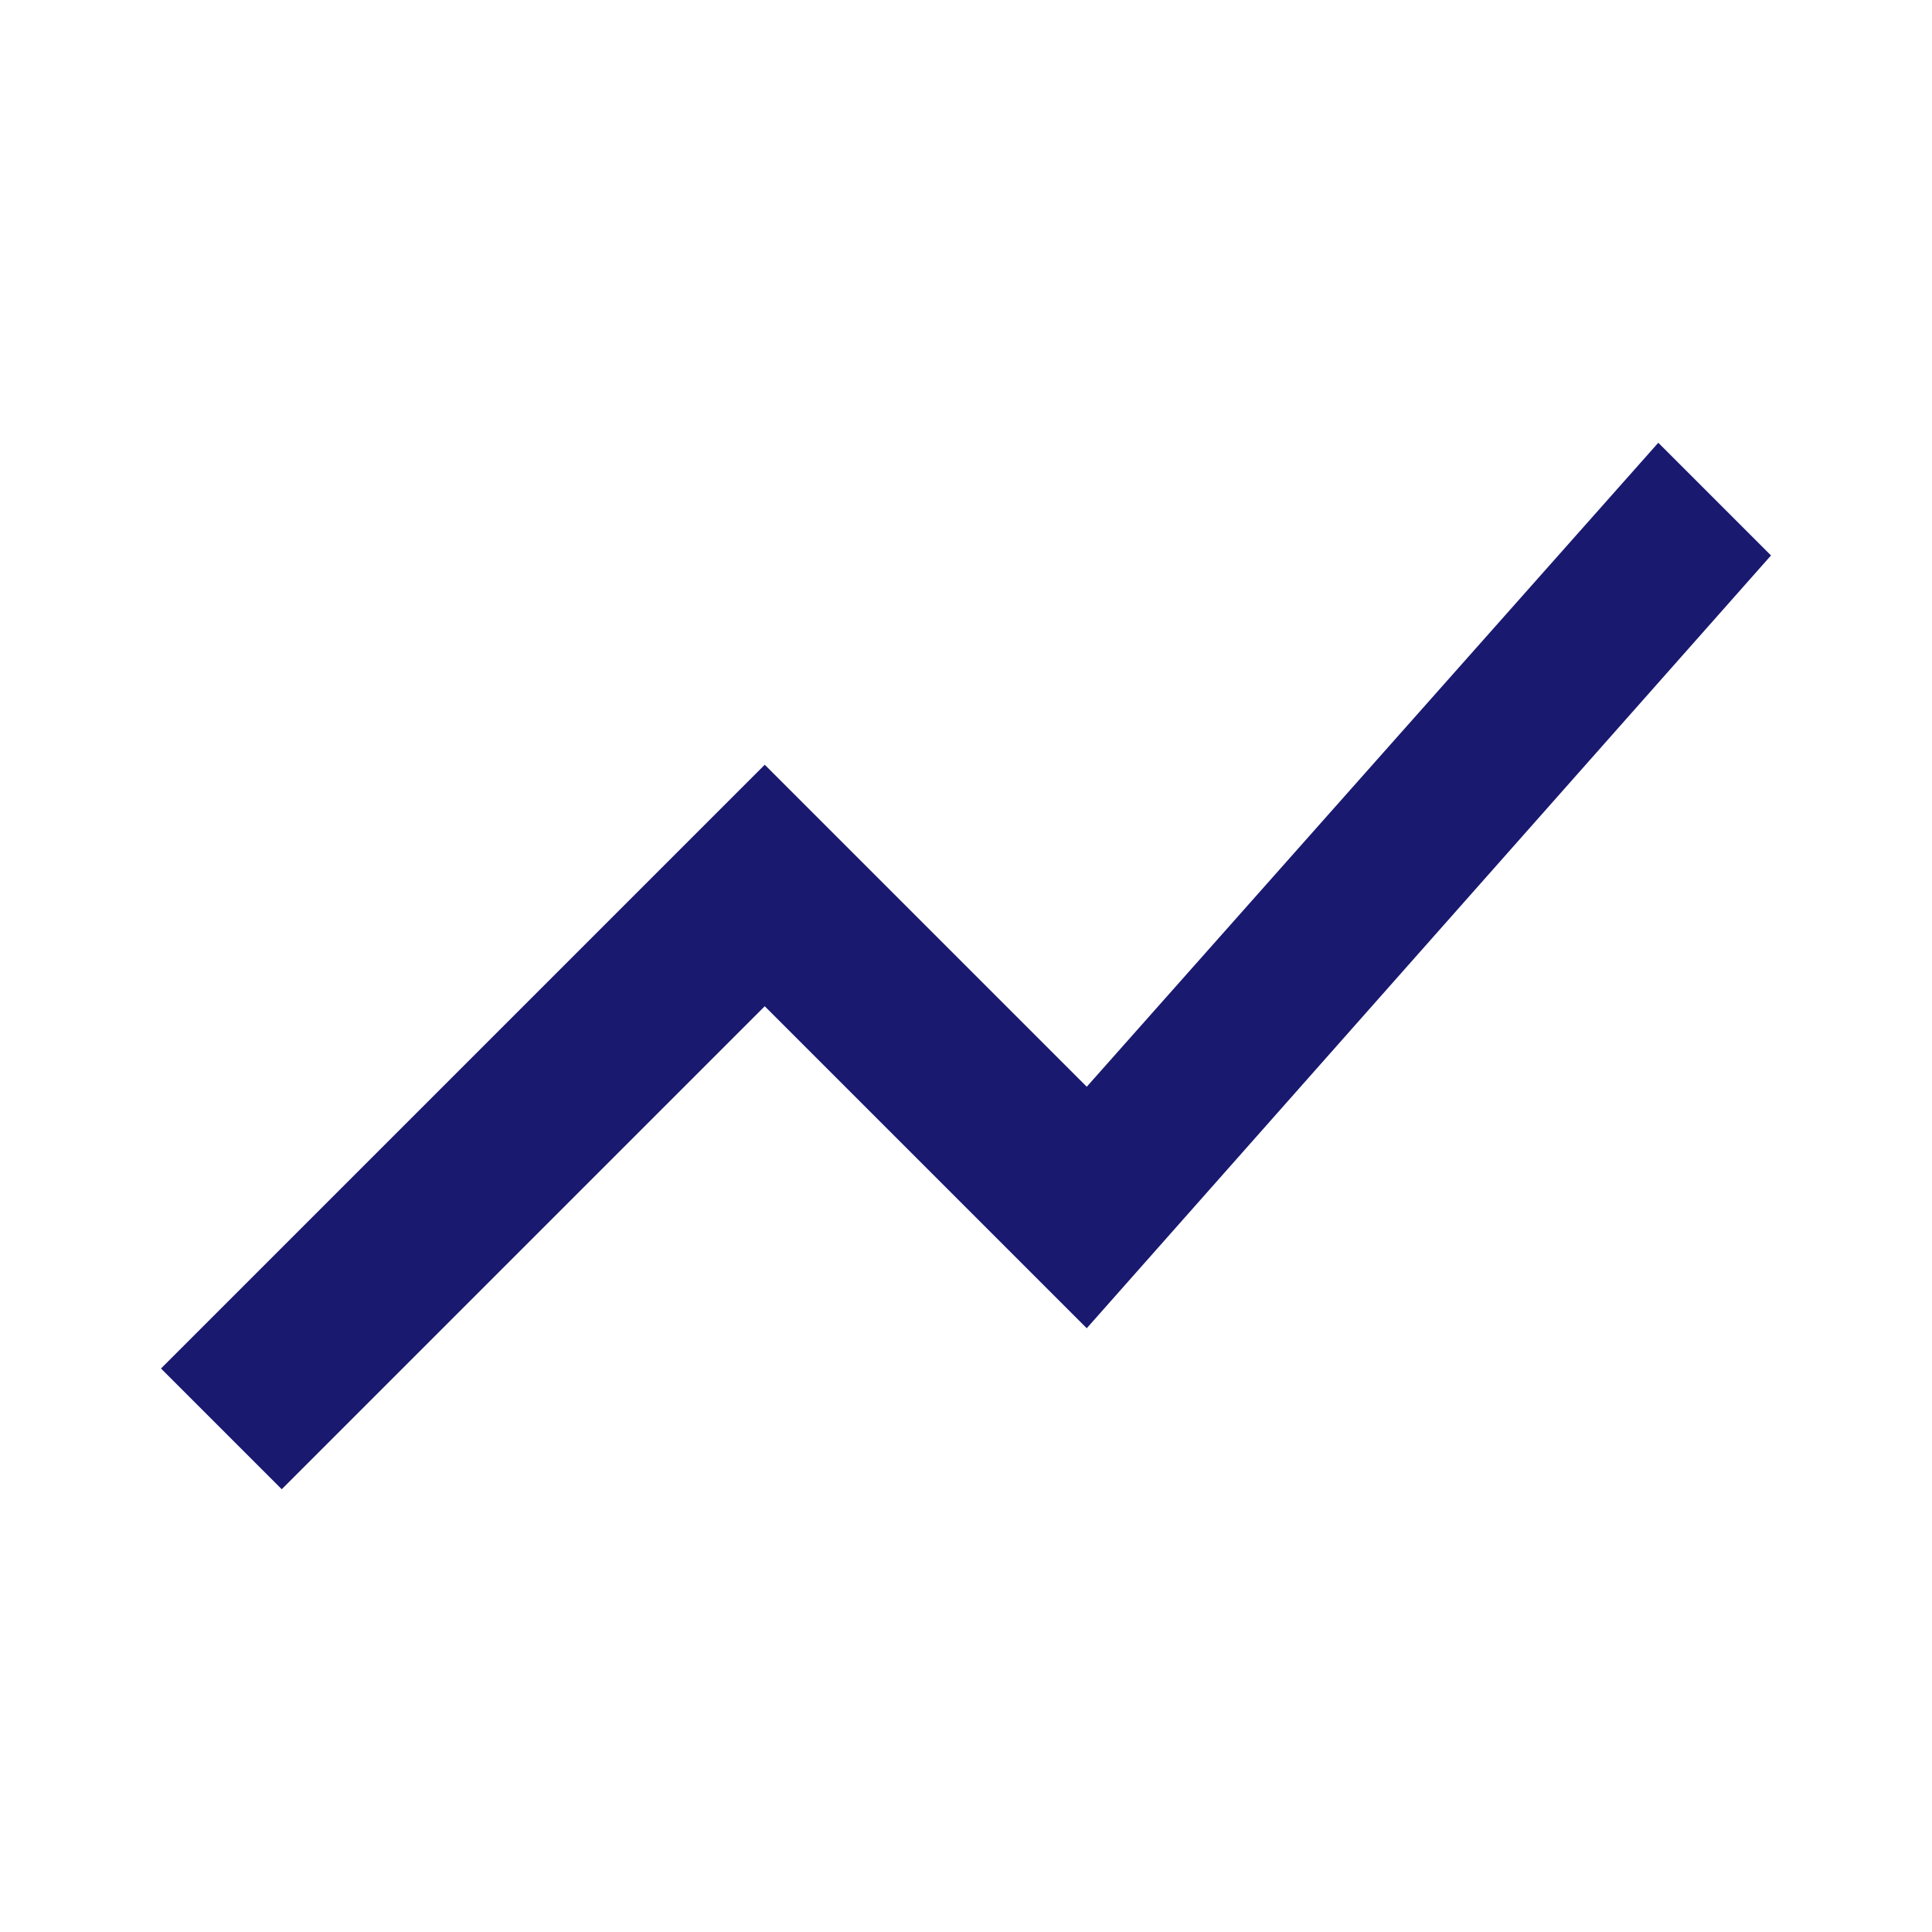
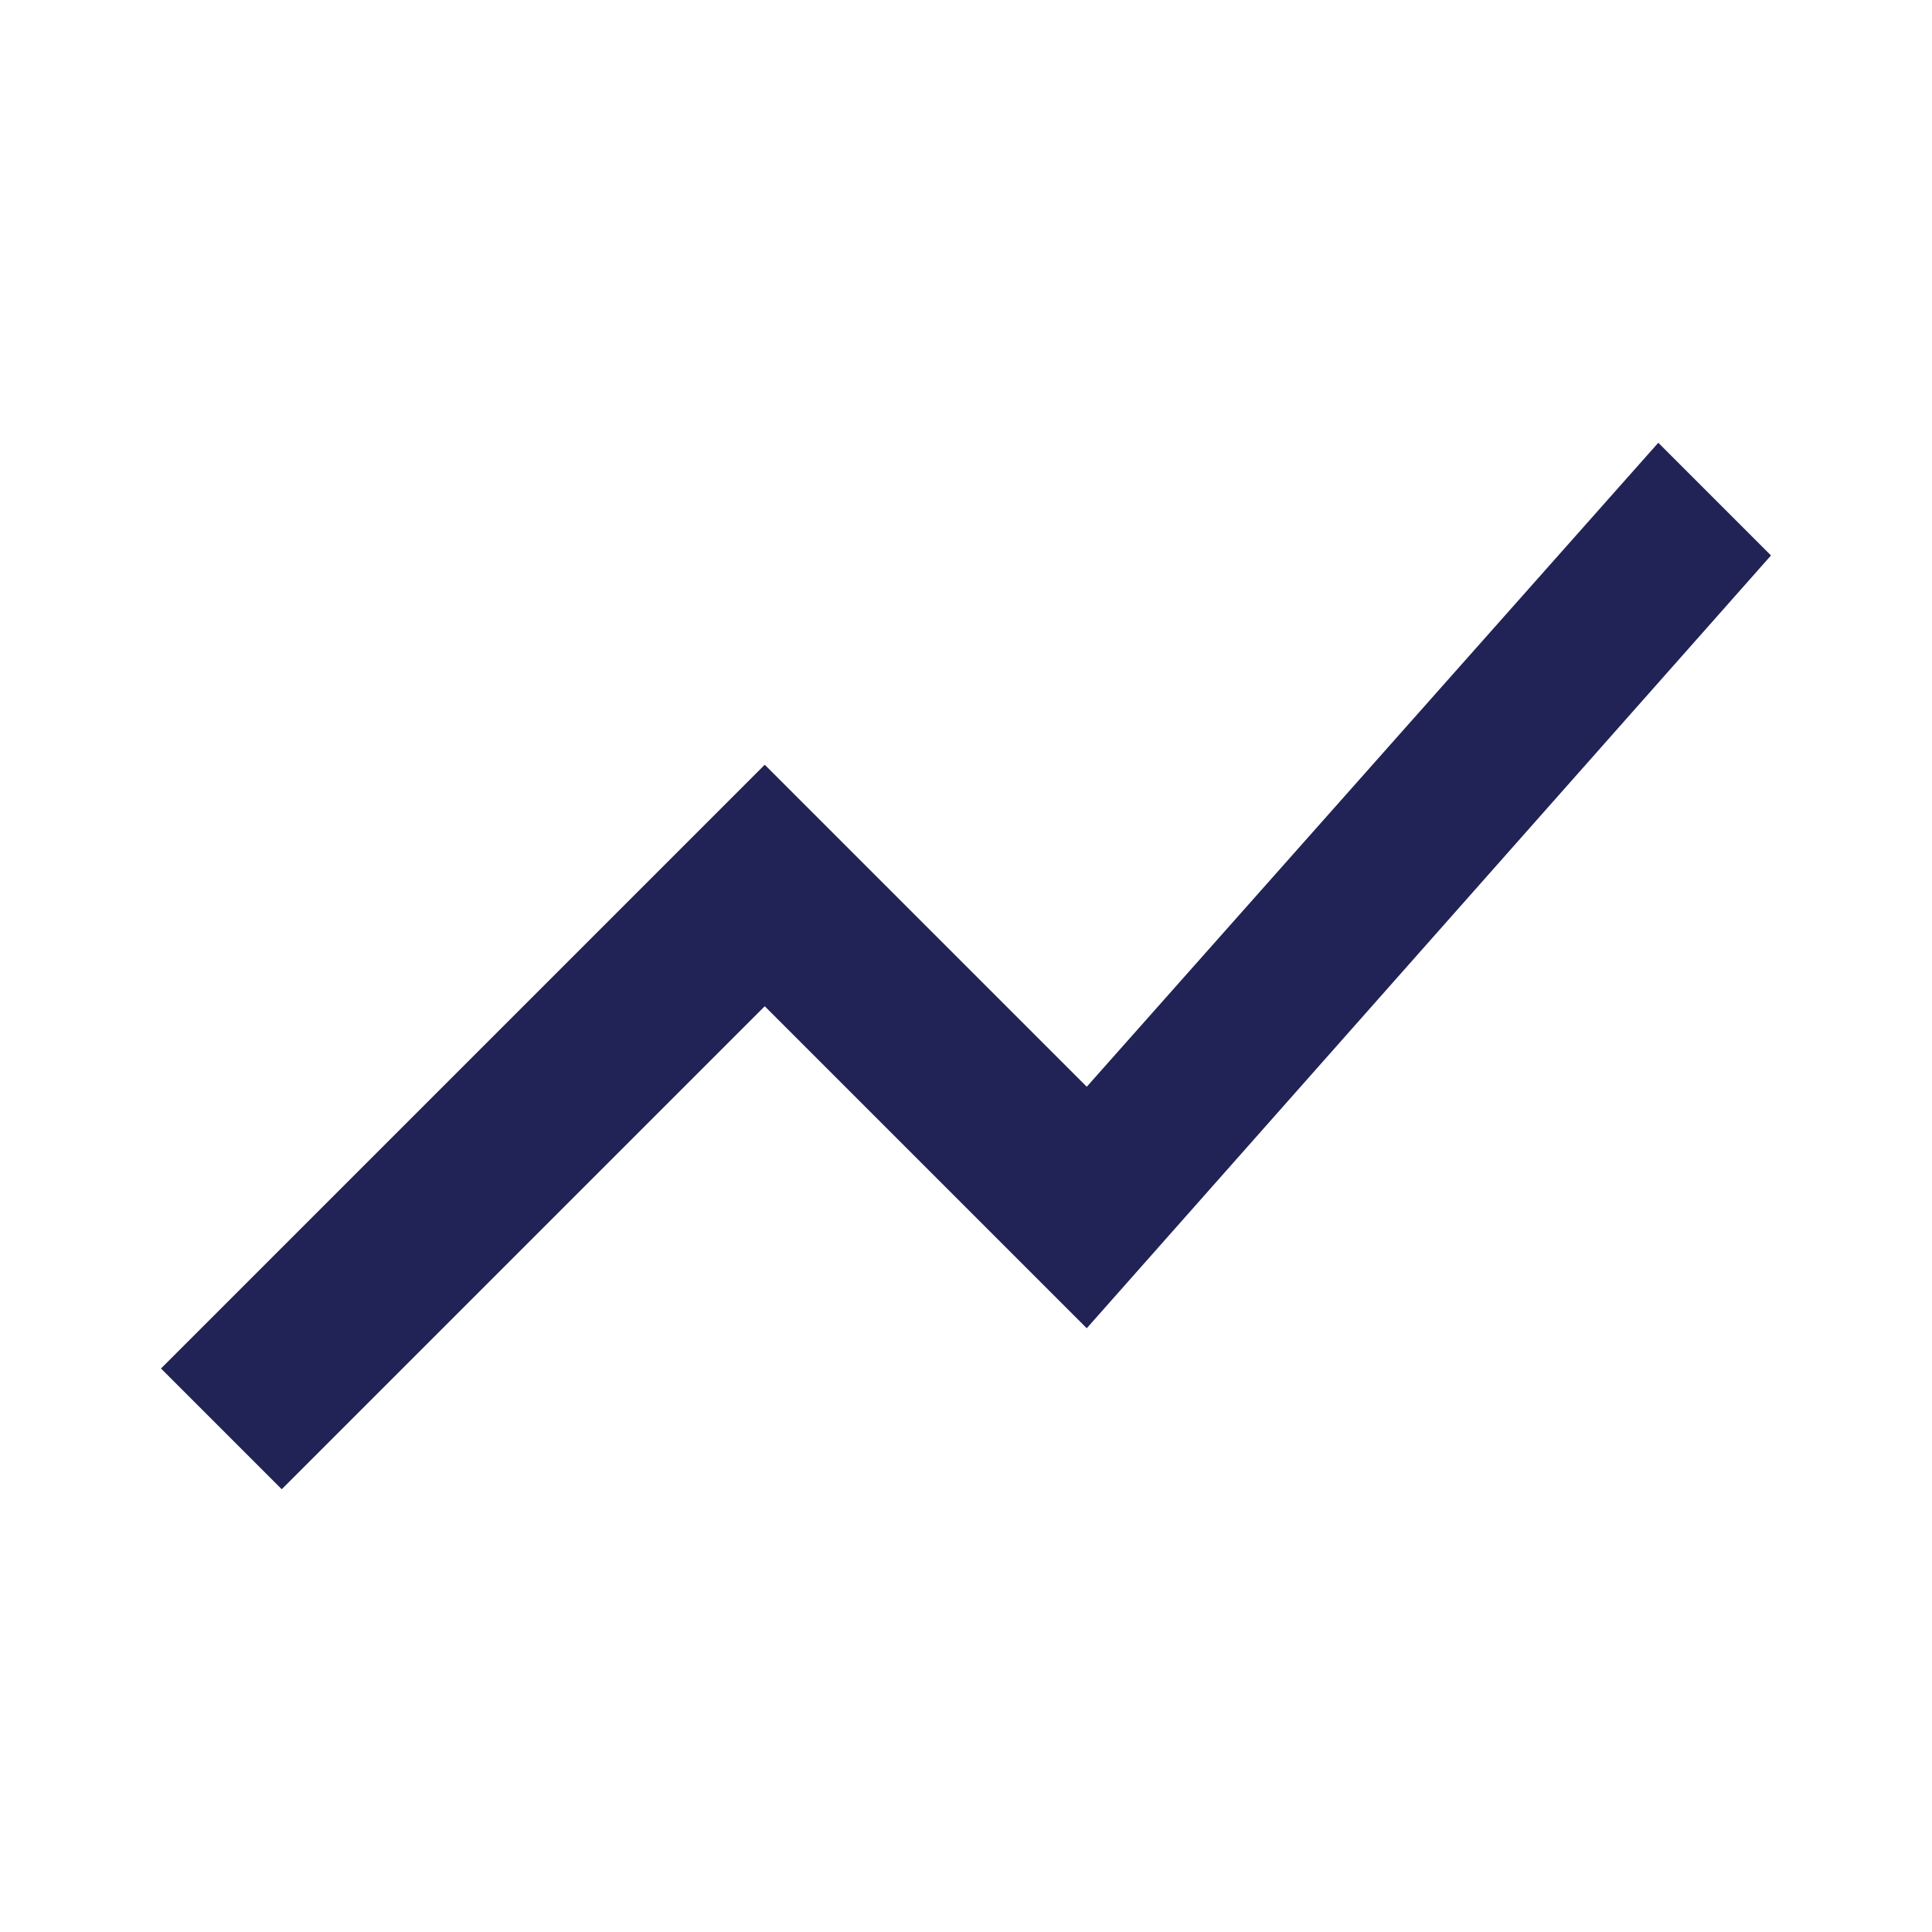
- <svg xmlns="http://www.w3.org/2000/svg" height="24px" viewBox="0 -960 960 960" width="24px" fill="#191970">
+ <svg xmlns="http://www.w3.org/2000/svg" height="24px" viewBox="0 -960 960 960" width="24px" fill="#212356">
  <path d="m140-220-60-60 300-300 160 160 284-320 56 56-340 384-160-160-240 240Z" />
</svg>
